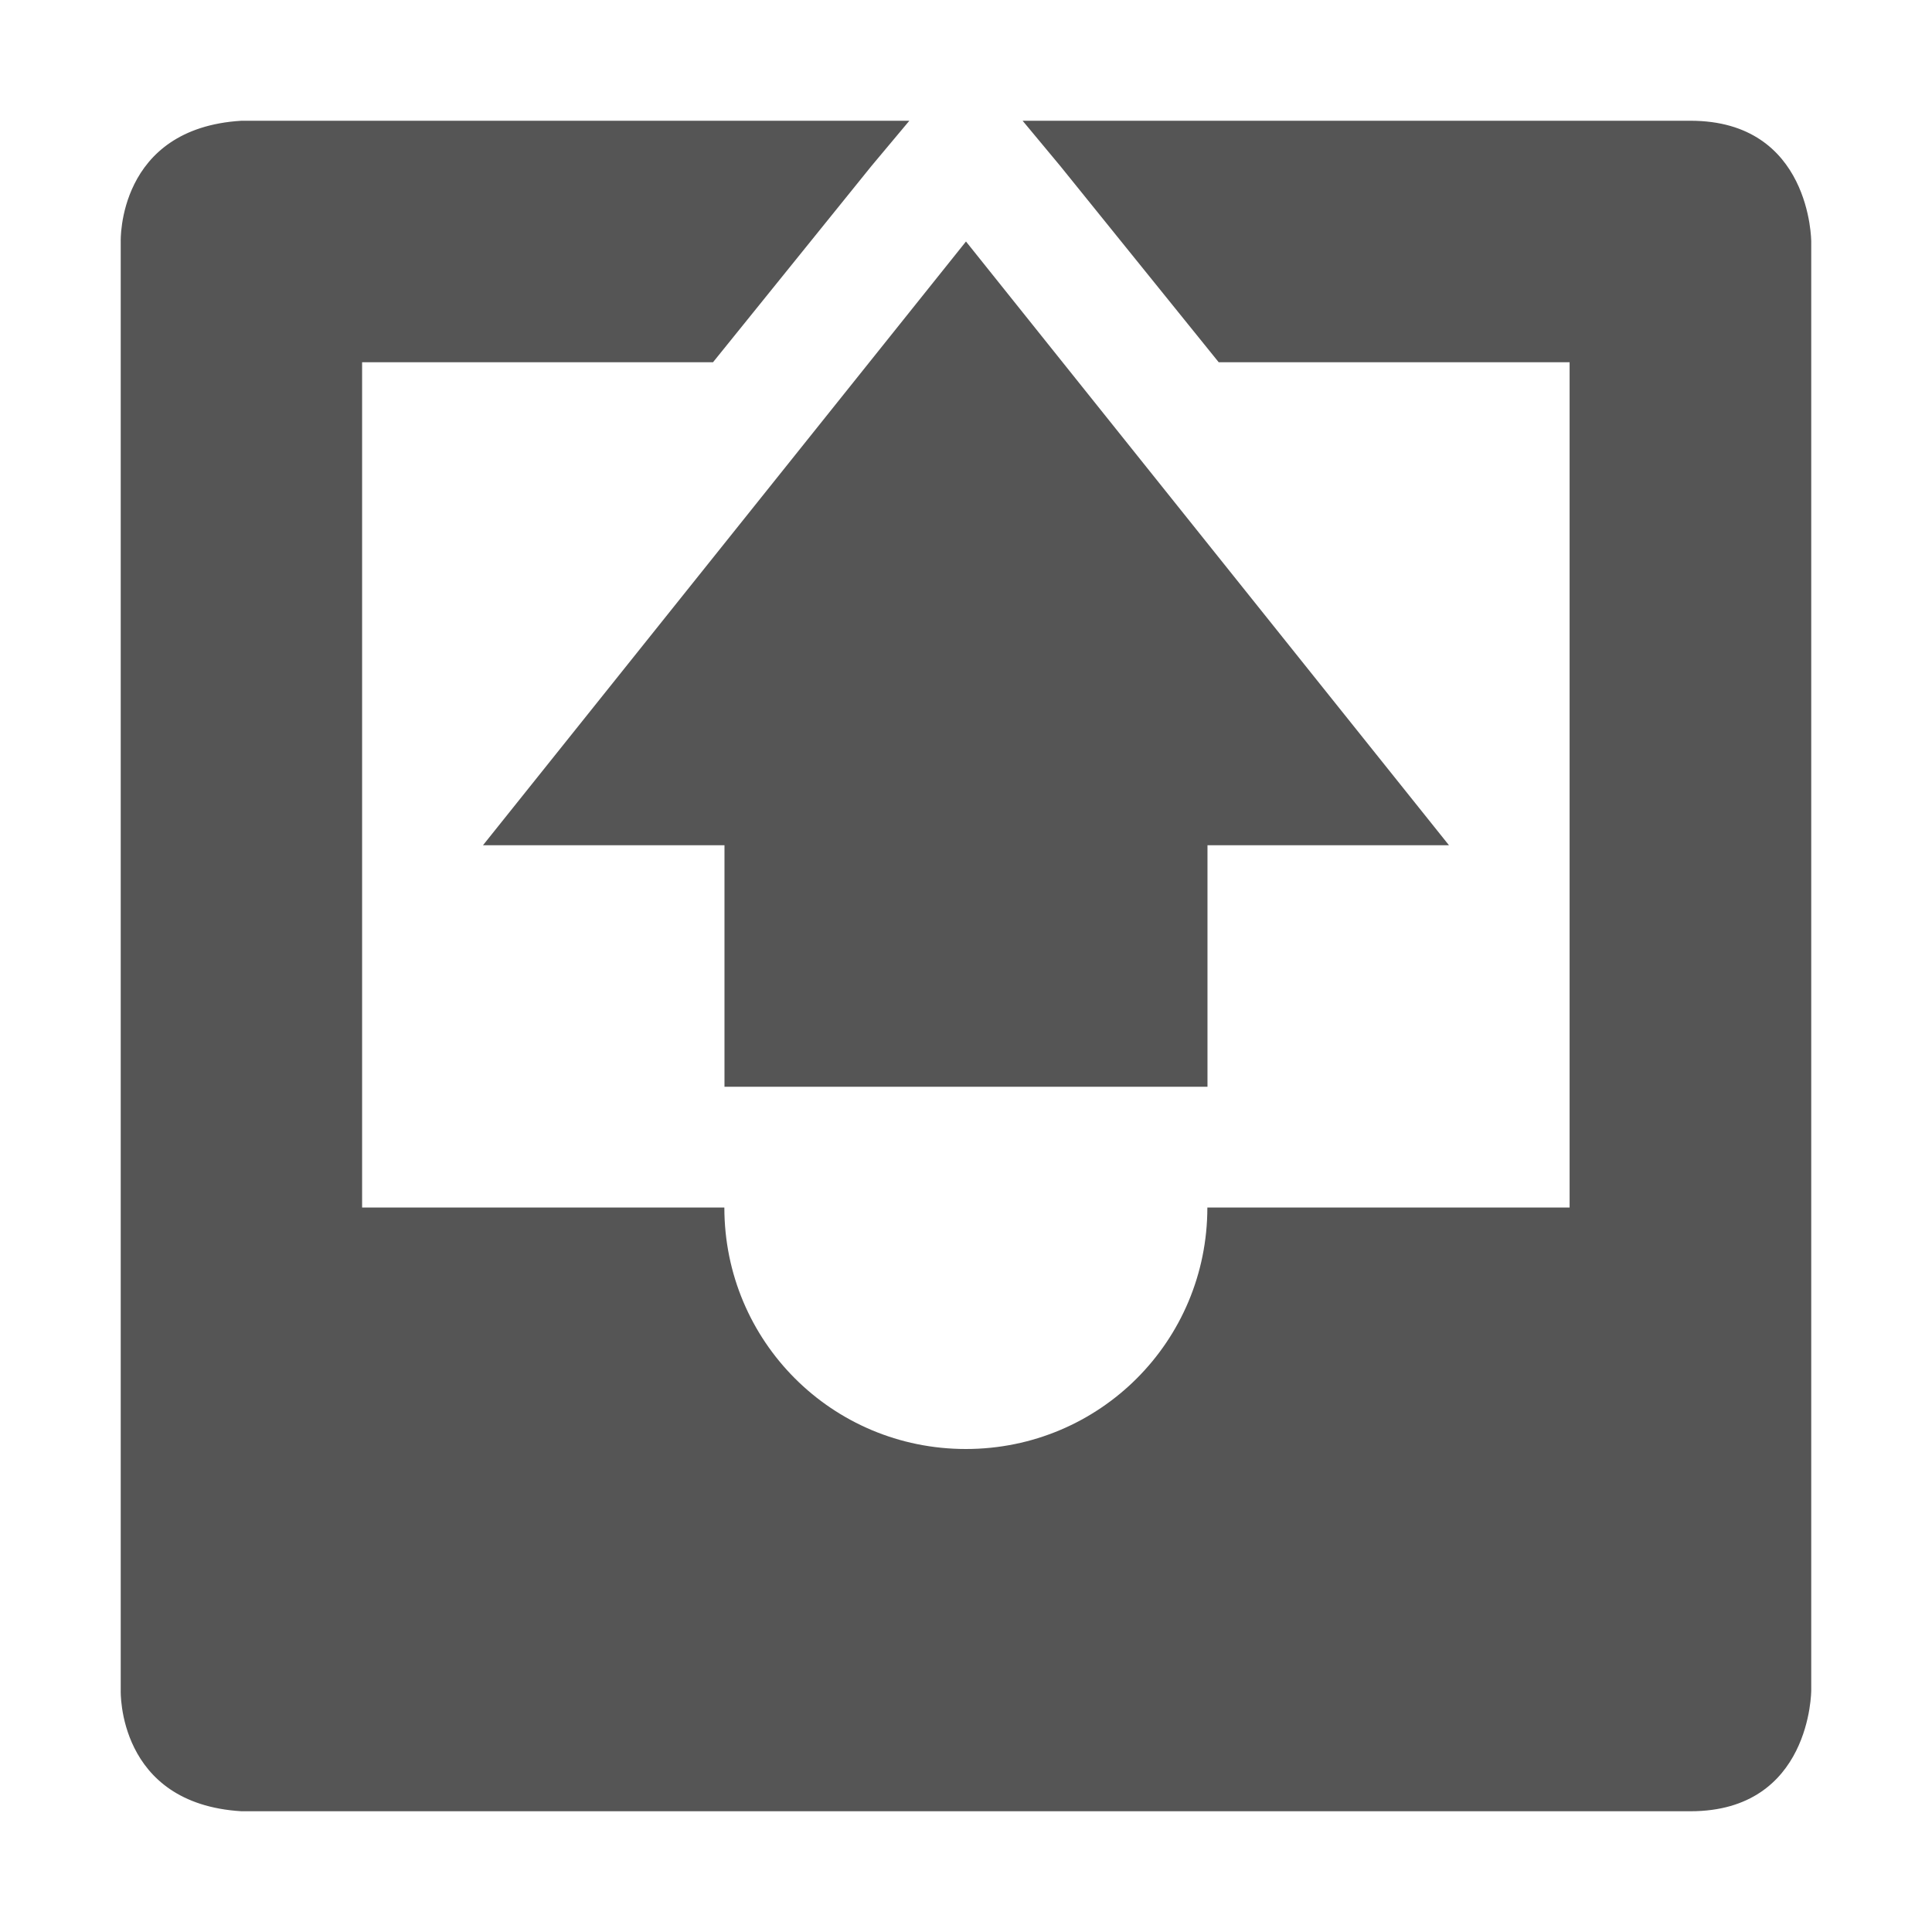
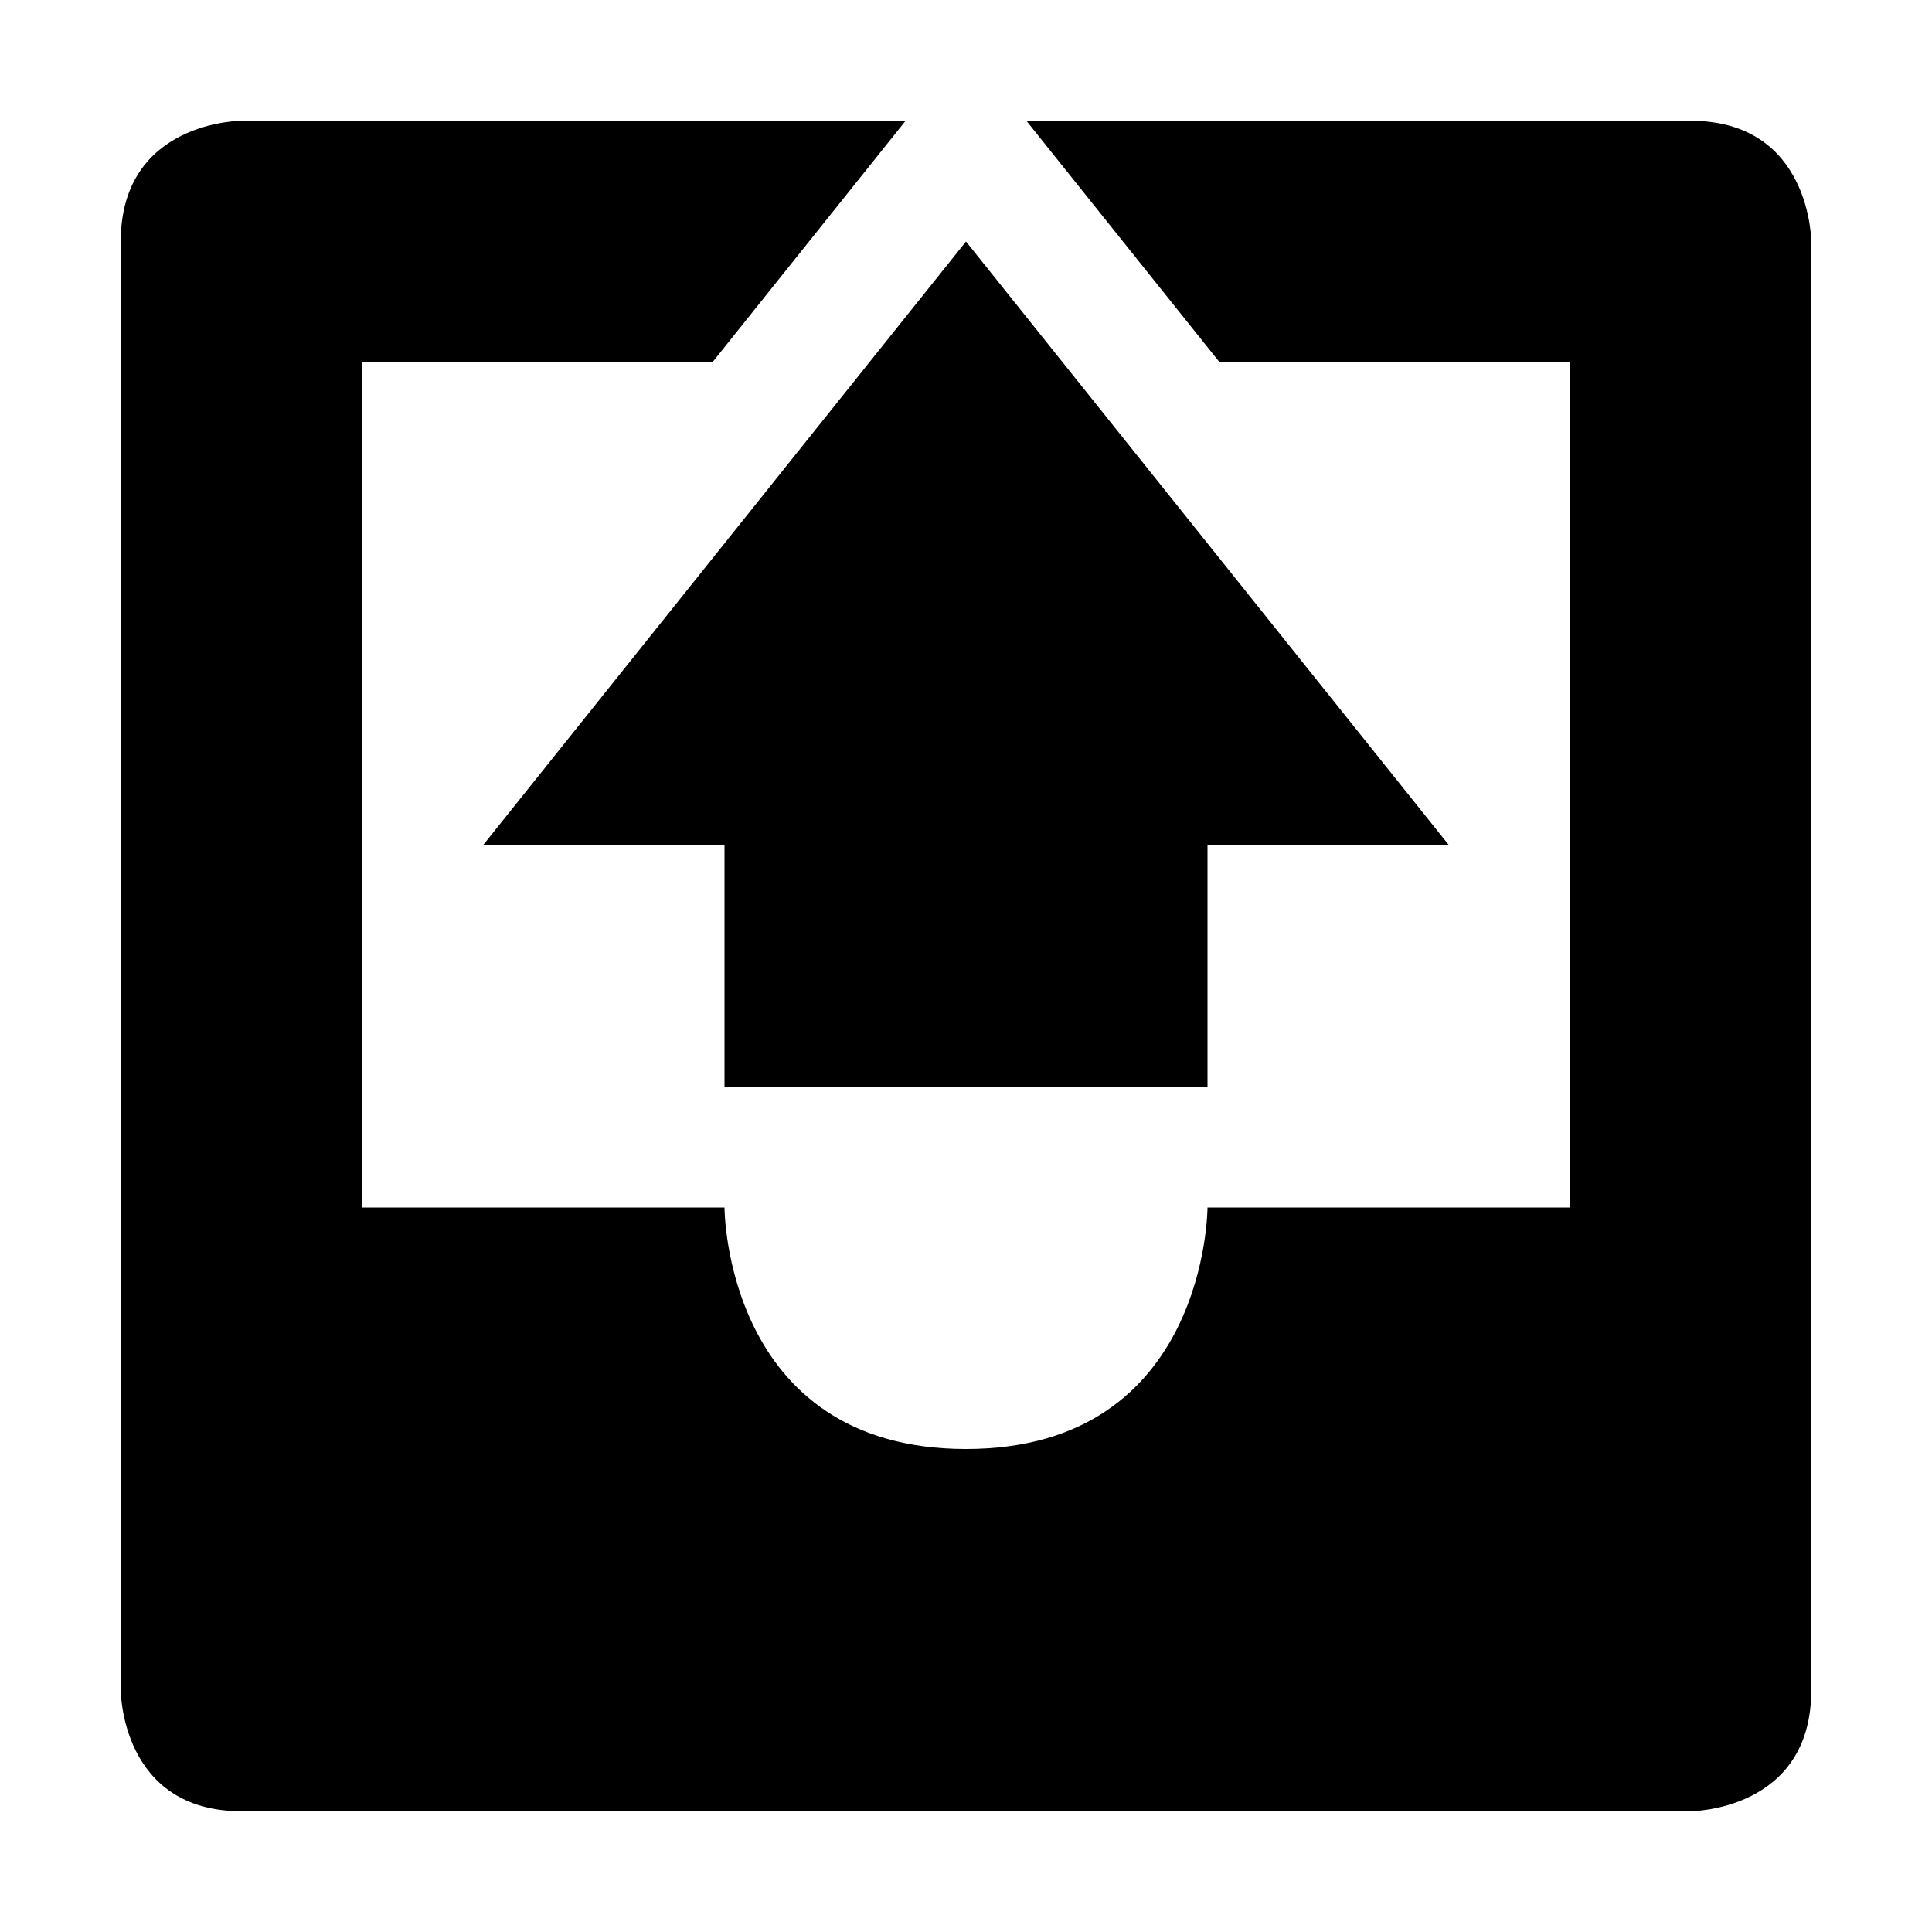
- <svg xmlns="http://www.w3.org/2000/svg" xmlns:ns1="http://www.openswatchbook.org/uri/2009/osb" height="16" id="svg7384" style="enable-background:new" version="1.1" width="16">
-   <defs id="defs7386">
-     <linearGradient id="linearGradient5606" ns1:paint="solid">
-       <stop id="stop5608" offset="0" style="stop-color:#000000;stop-opacity:1;" />
-     </linearGradient>
-     <filter id="filter7554" style="color-interpolation-filters:sRGB">
-       <feBlend id="feBlend7556" in2="BackgroundImage" mode="darken" />
-     </filter>
-   </defs>
-   <g id="layer9" style="display:inline" transform="translate(-845.0004,455)" />
-   <g id="layer10" style="display:inline;filter:url(#filter7554)" transform="translate(-845.0004,455)" />
-   <g id="layer1" style="display:inline" transform="translate(-604.0002,-162)">
-     <path d="m 606,163 c -1.031,0.062 -1,1 -1,1 l 0,8 0,4 c 0,0 -0.031,0.938 1,1 l 12,0 c 1,0 1,-1 1,-1 l 0,-4 0,-8 c 0,0 0,-1 -1,-1 l -5.531,0 0.312,0.375 1.312,1.625 2.906,0 0,7 -1,0 -0.156,0 -0.844,0 -1,0 c 0,1.108 -0.892,2 -2,2 -1.108,0 -2,-0.892 -2,-2 l -1,0 -0.844,0 -1.156,0 0,-7 2.906,0 1.312,-1.625 L 611.531,163 606,163 Z" id="path8770" style="fill:#555555;fill-opacity:1;fill-rule:evenodd;stroke:none" />
-     <path d="m 610,171 0,-2 -2,0 4,-5 4,5 -2,0 0,2 z" id="path8772" style="fill:#555555;fill-opacity:1;stroke:none" />
-   </g>
-   <g id="layer14" style="display:inline" transform="translate(-845.0004,455)" />
-   <g id="layer15" style="display:inline" transform="translate(-845.0004,455)" />
-   <g id="g71291" style="display:inline" transform="translate(-845.0004,455)" />
-   <g id="layer2" style="display:inline" transform="translate(-604.0002,-12)" />
-   <g id="layer12" style="display:inline" transform="translate(-845.0004,455)" />
+ <svg xmlns="http://www.w3.org/2000/svg" height="16" width="16">
+   <path d="m2 1s-1 0-1 1v12s0 1 1 1h12s1 0 1-1v-12s0-1-1-1h-5.5l1.6 2h2.9v7h-3s0 2-2 2-2-2-2-2h-3v-7h2.9l1.6-2zm6 1-4 5h2v2h4v-2h2z" />
</svg>
